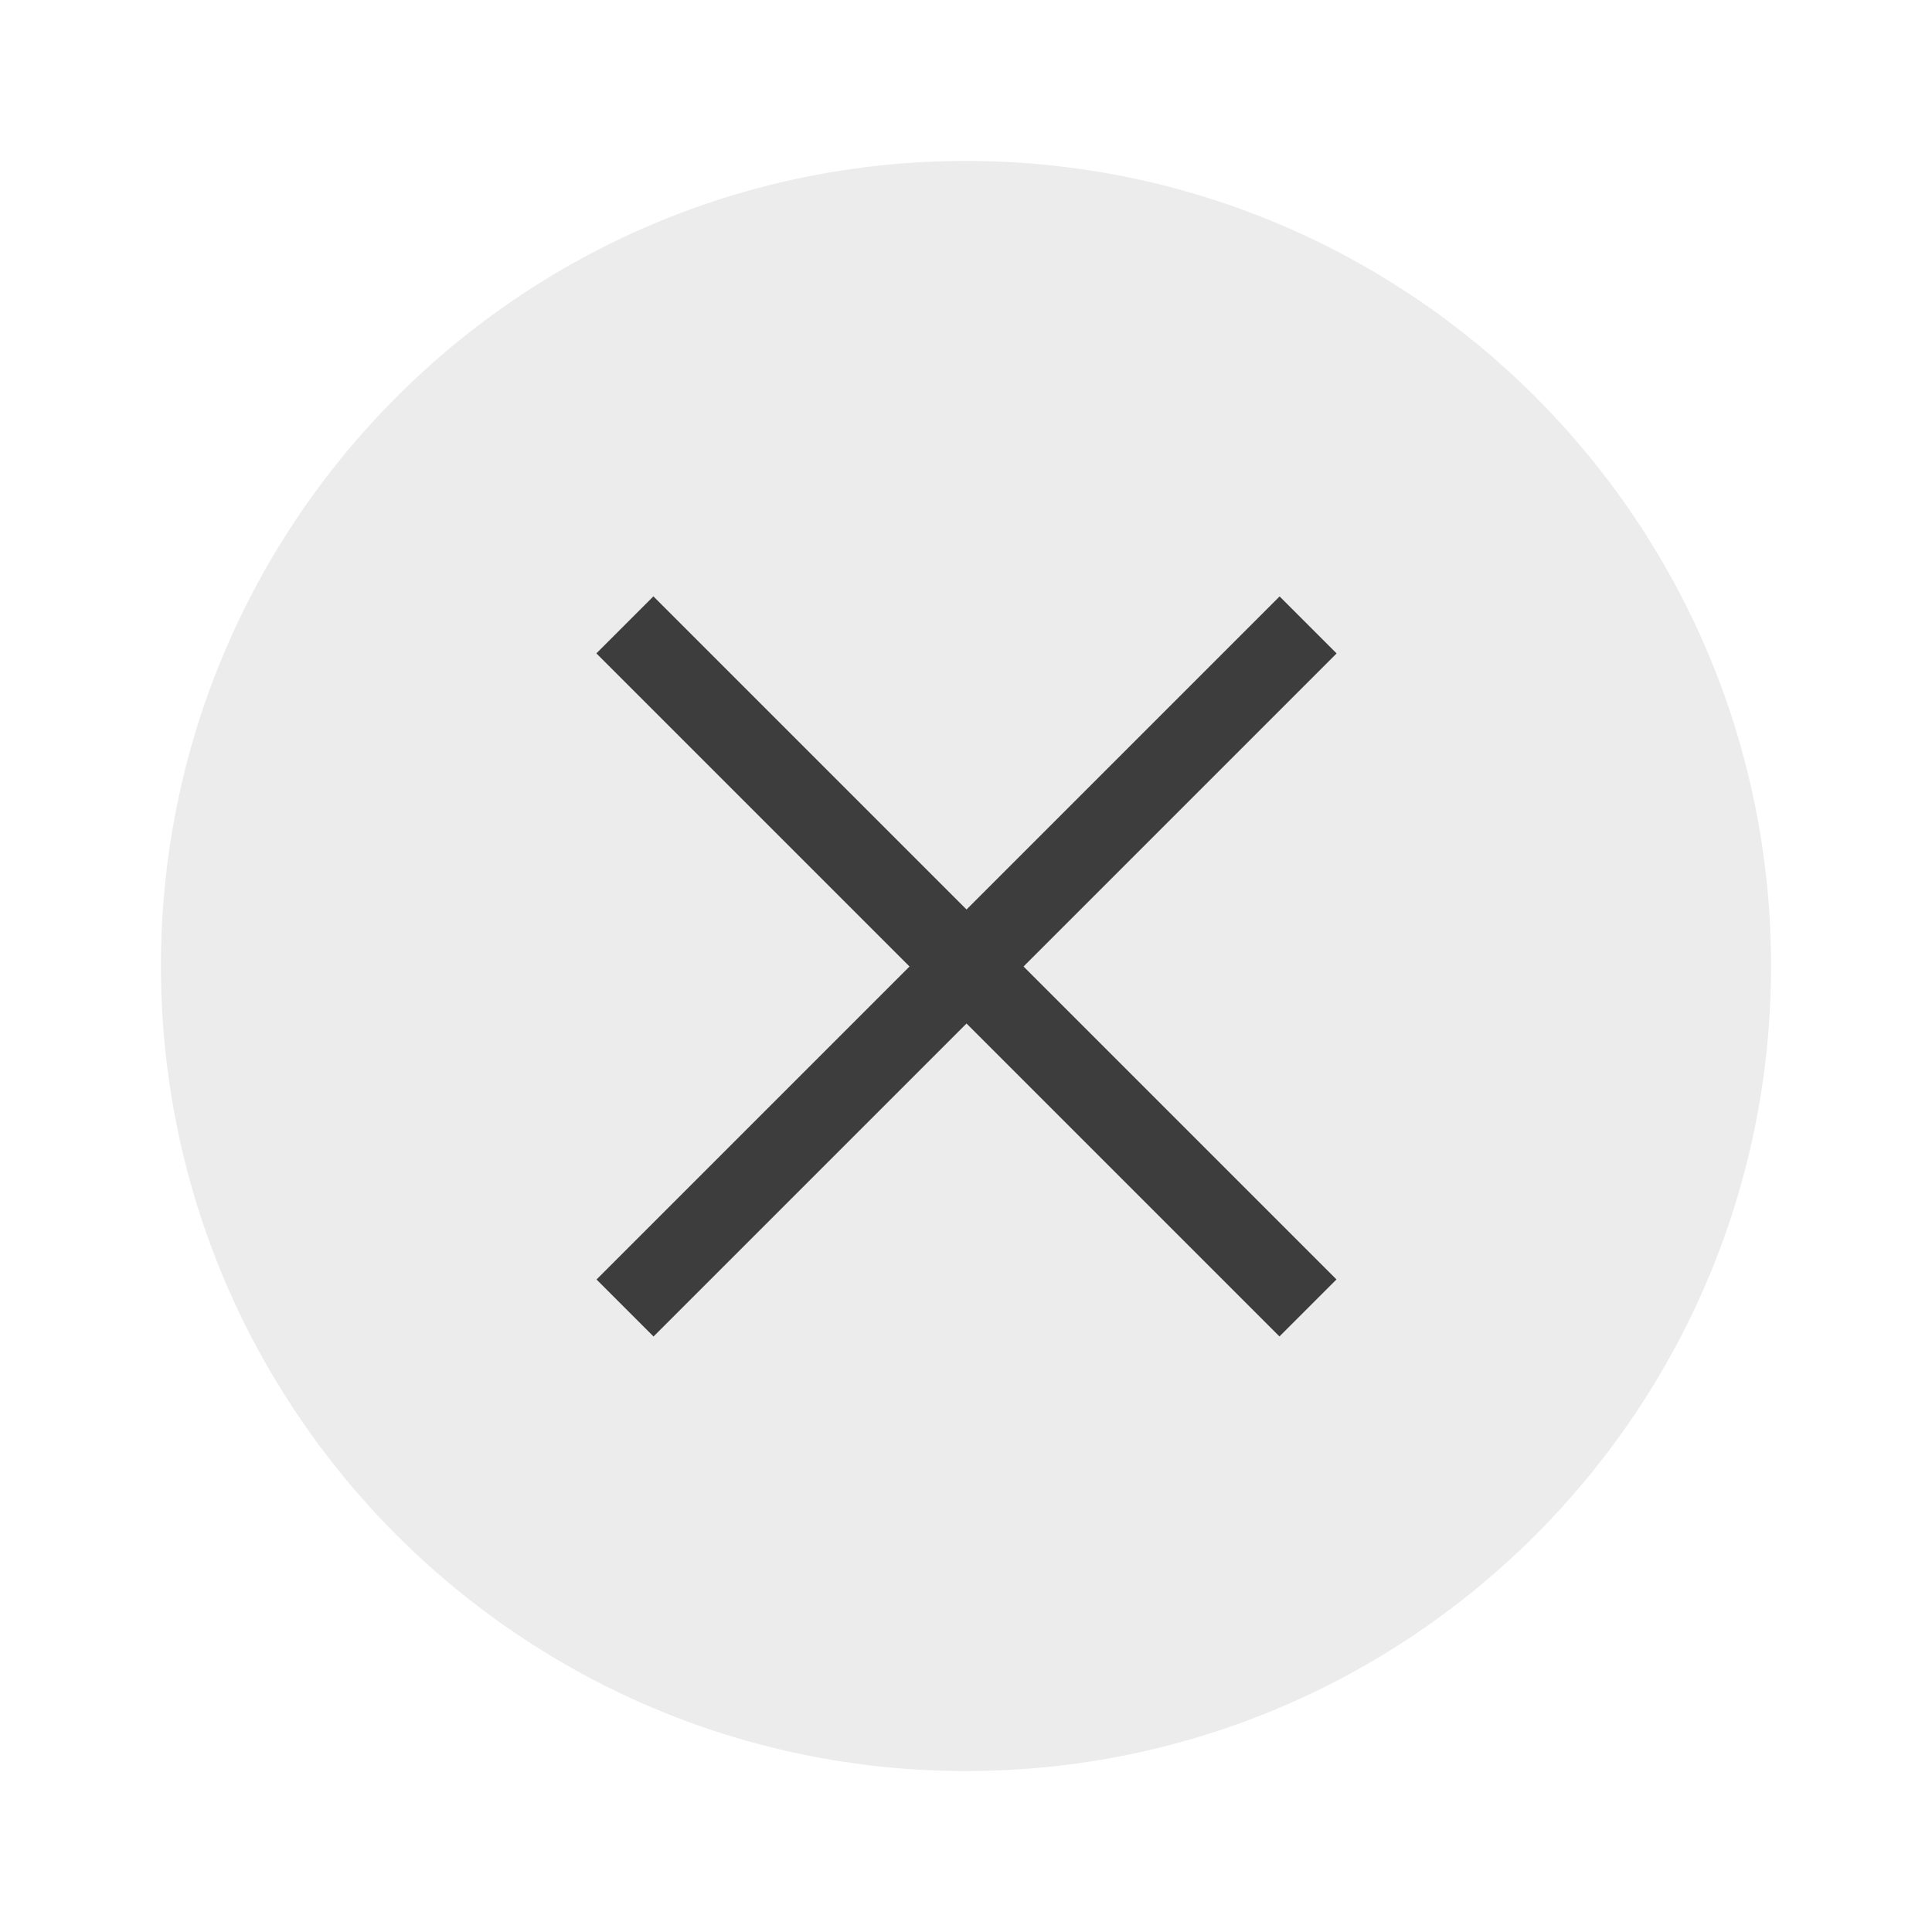
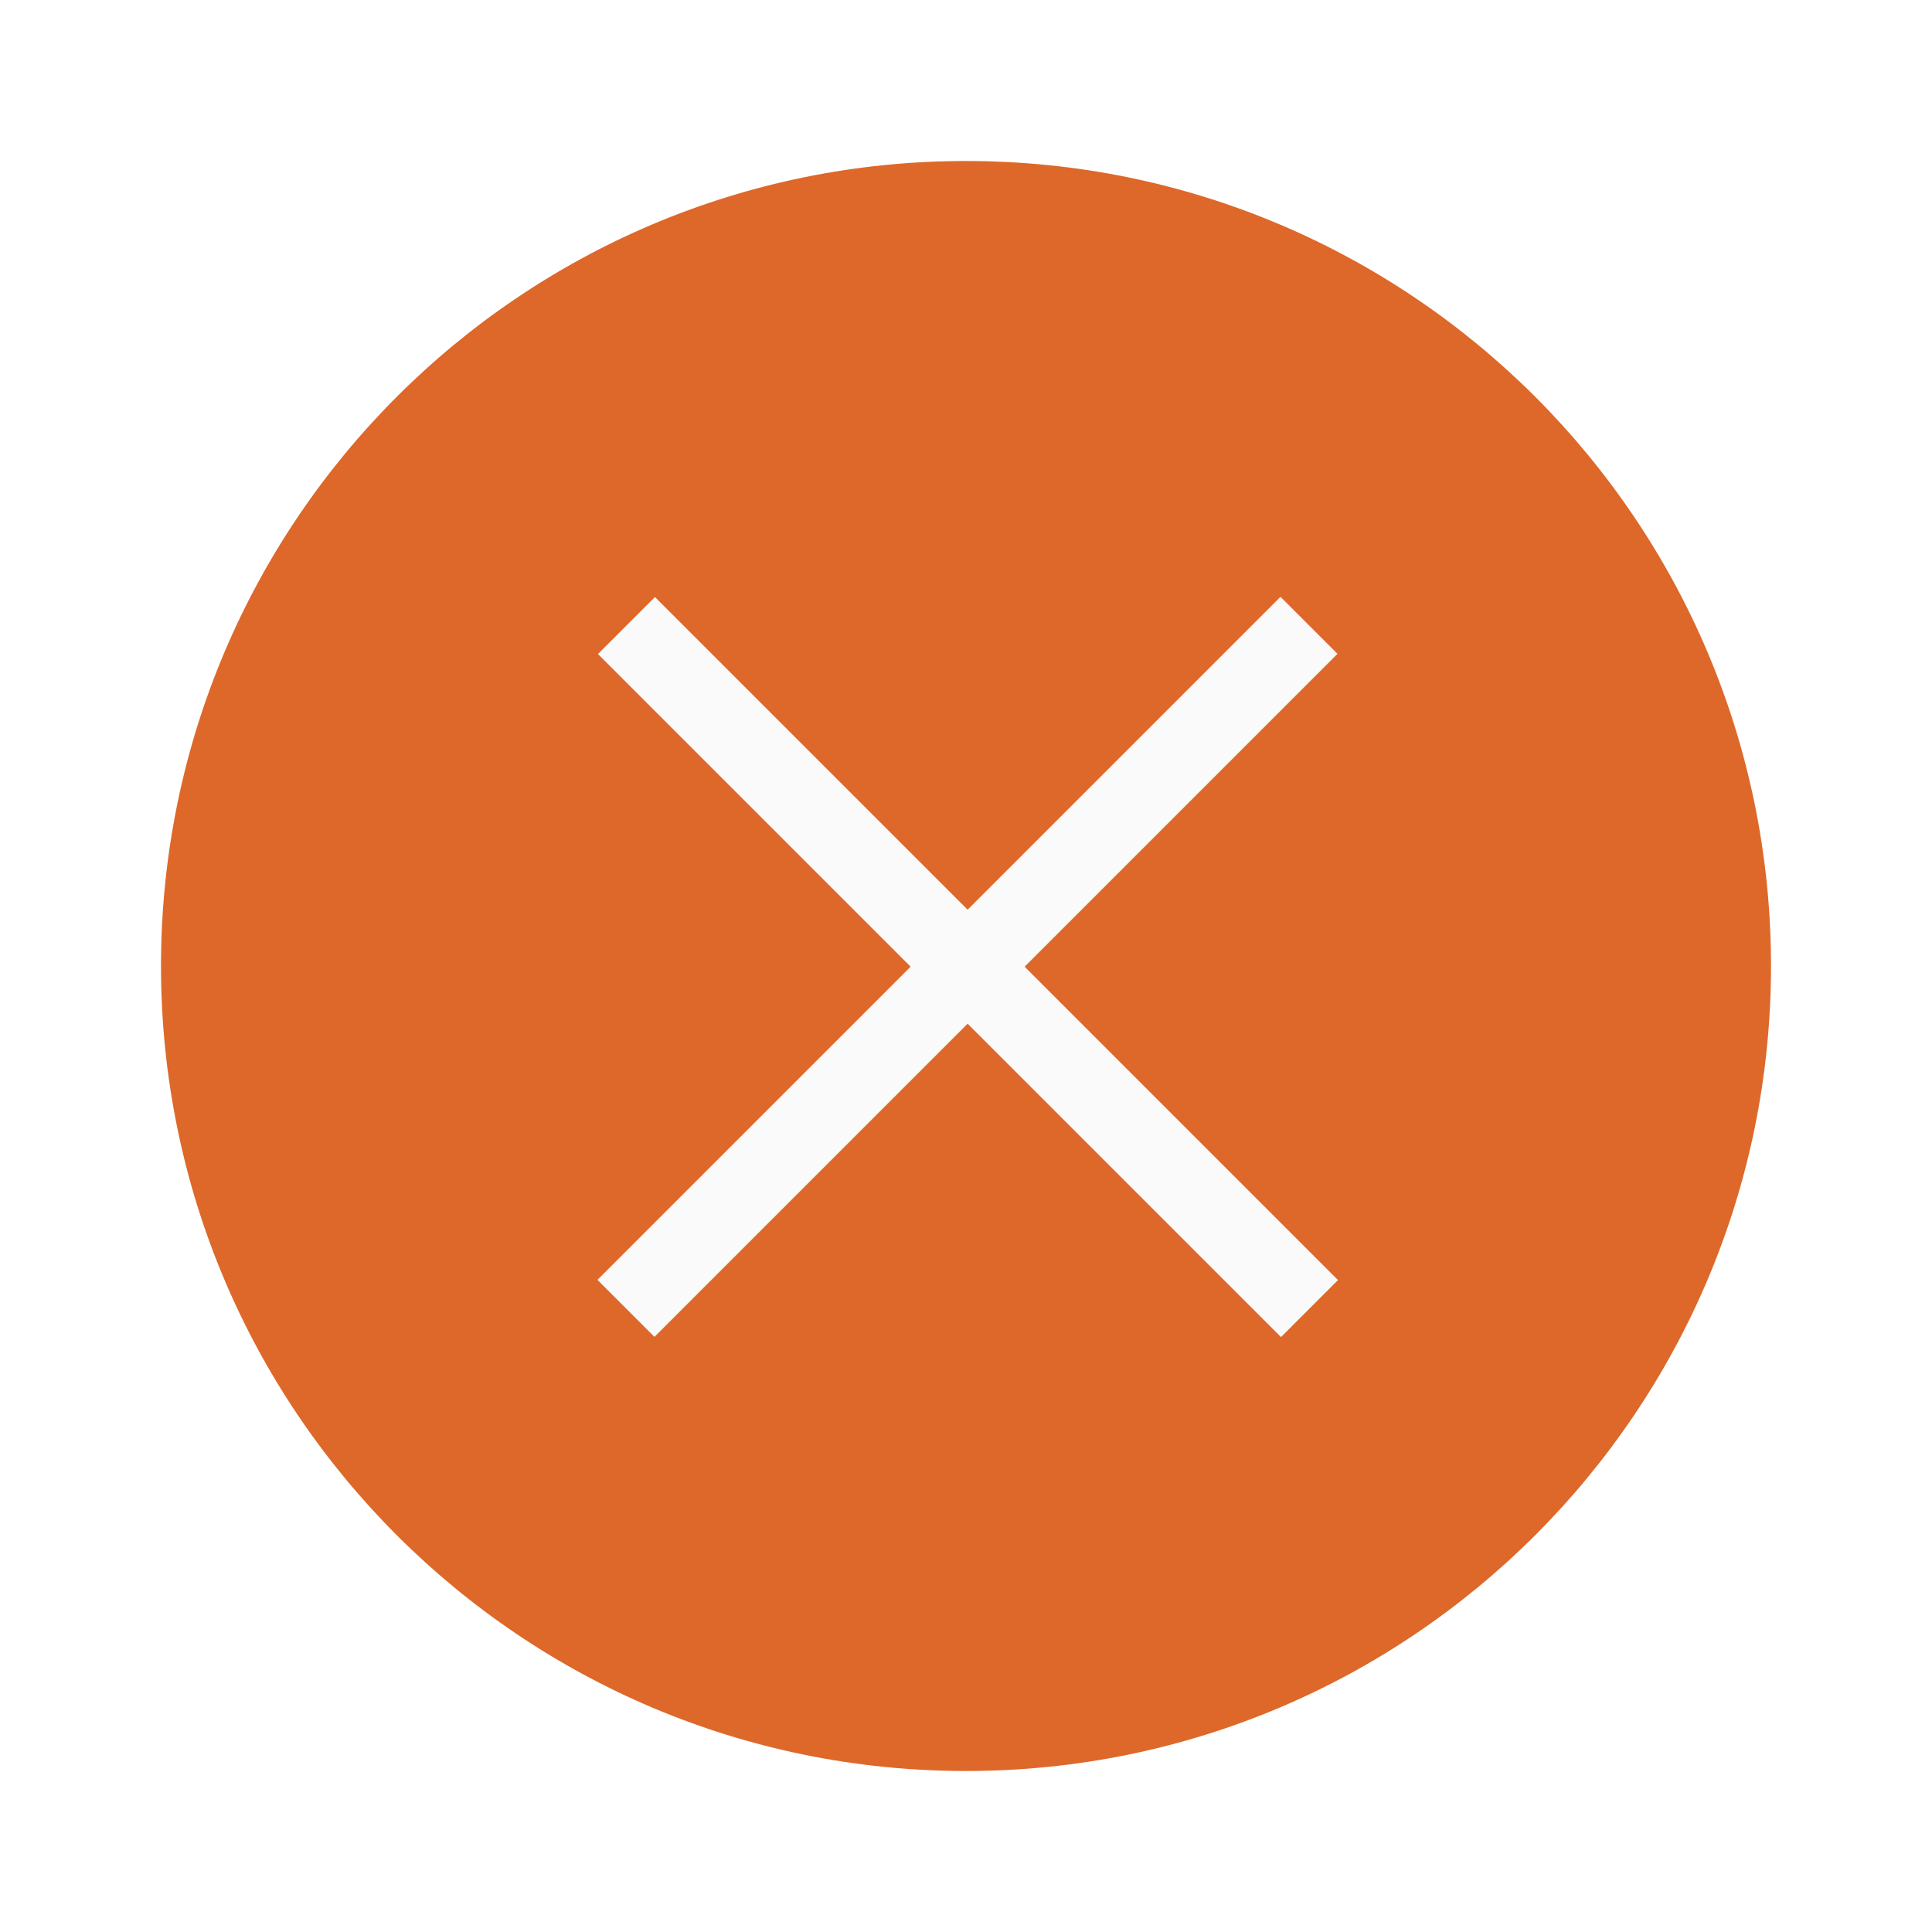
- <svg xmlns="http://www.w3.org/2000/svg" width="24" height="24" viewBox="0 0 6.35 6.35">
-   <circle cx="3.175" cy="3.175" r="2.646" style="fill:#3d3d3d;stroke-width:.661;opacity:.1" />
-   <g style="fill:#3d3d3d;stroke-width:.29">
-     <path style="fill:#3d3d3d" d="M1.323 293.96h3.175v.265H1.323z" transform="rotate(-45 -348.123 148.313)" />
-     <path transform="rotate(-135 -145.403 -58.523)" style="fill:#3d3d3d" d="M-295.68 2.778h3.175v.265h-3.175z" />
+ <svg xmlns="http://www.w3.org/2000/svg" version="1.1" viewBox="0 0 24 24">
+   <circle cx="12" cy="12" r="10" fill="#DD682A" stroke-width="2.499" />
+   <g transform="matrix(3.7793 0 0 3.7793 .00075543 .00075543)" fill="#fafafa" stroke-width=".29">
+     <path transform="rotate(-45,-348.12,148.31)" d="m1.323 293.96h3.175v0.265h-3.175z" />
+     <path transform="rotate(225 -145.4 -58.523)" d="m-295.68 2.778h3.175v0.265h-3.175z" />
  </g>
</svg>
